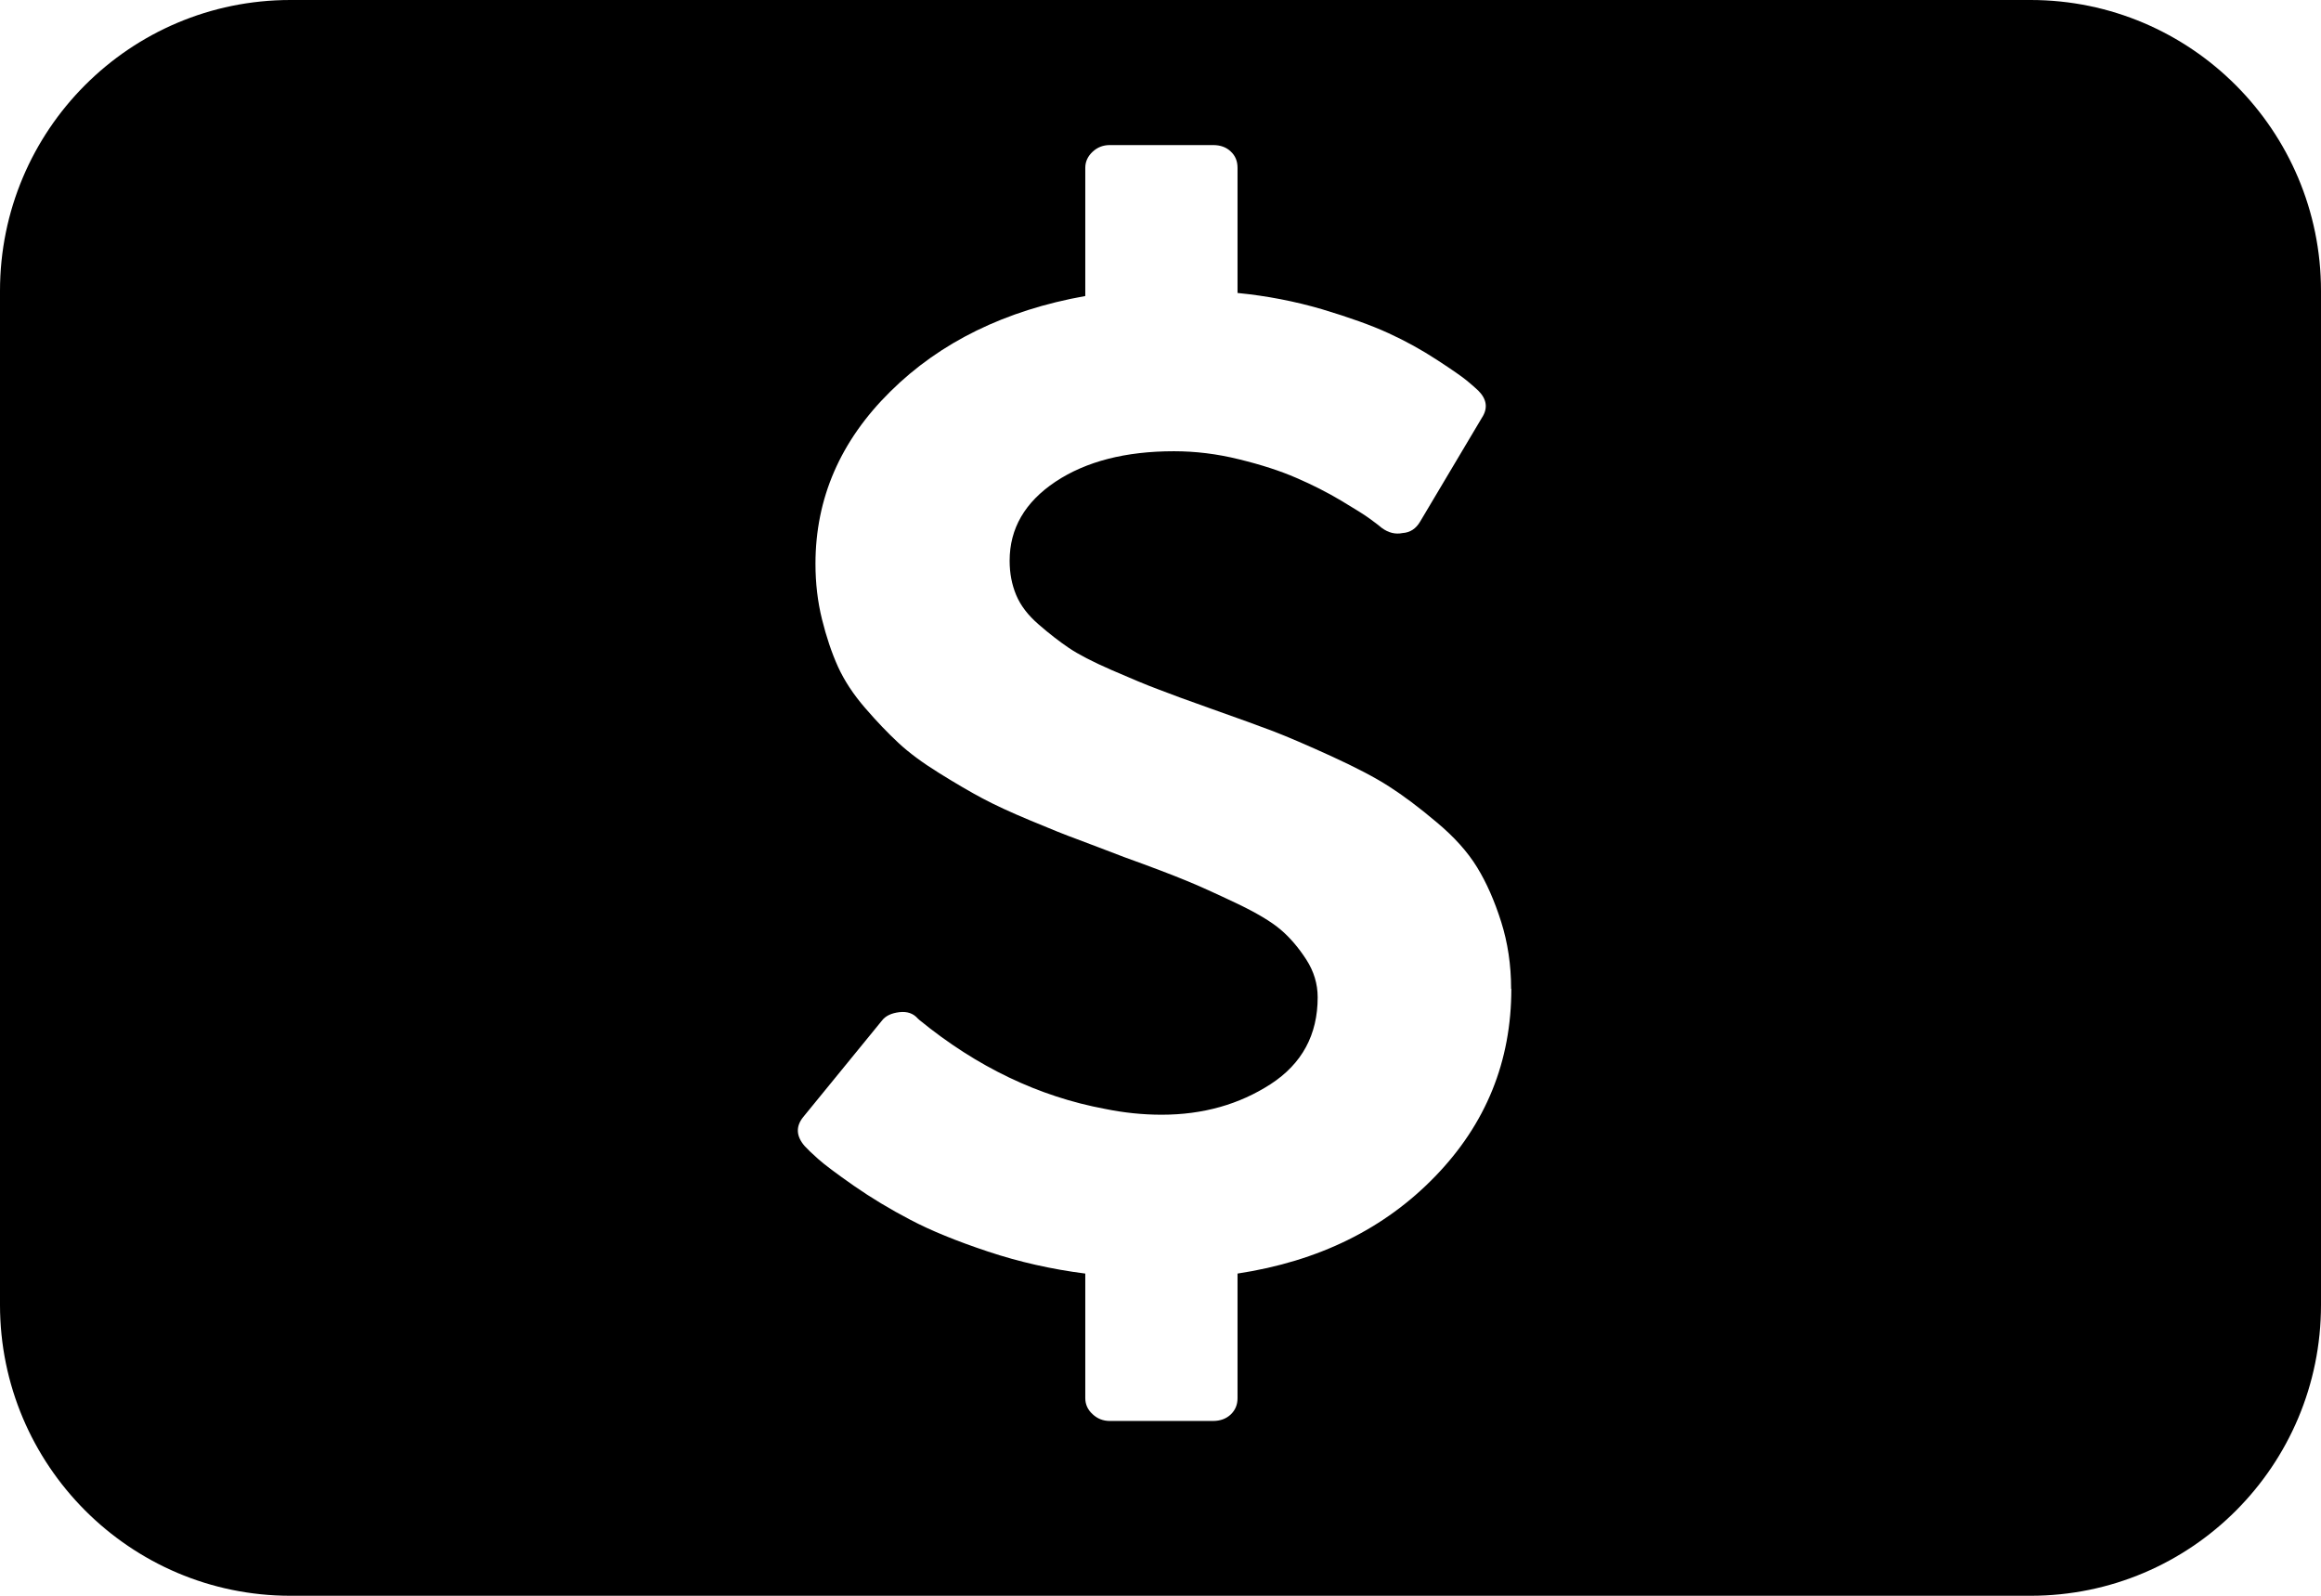
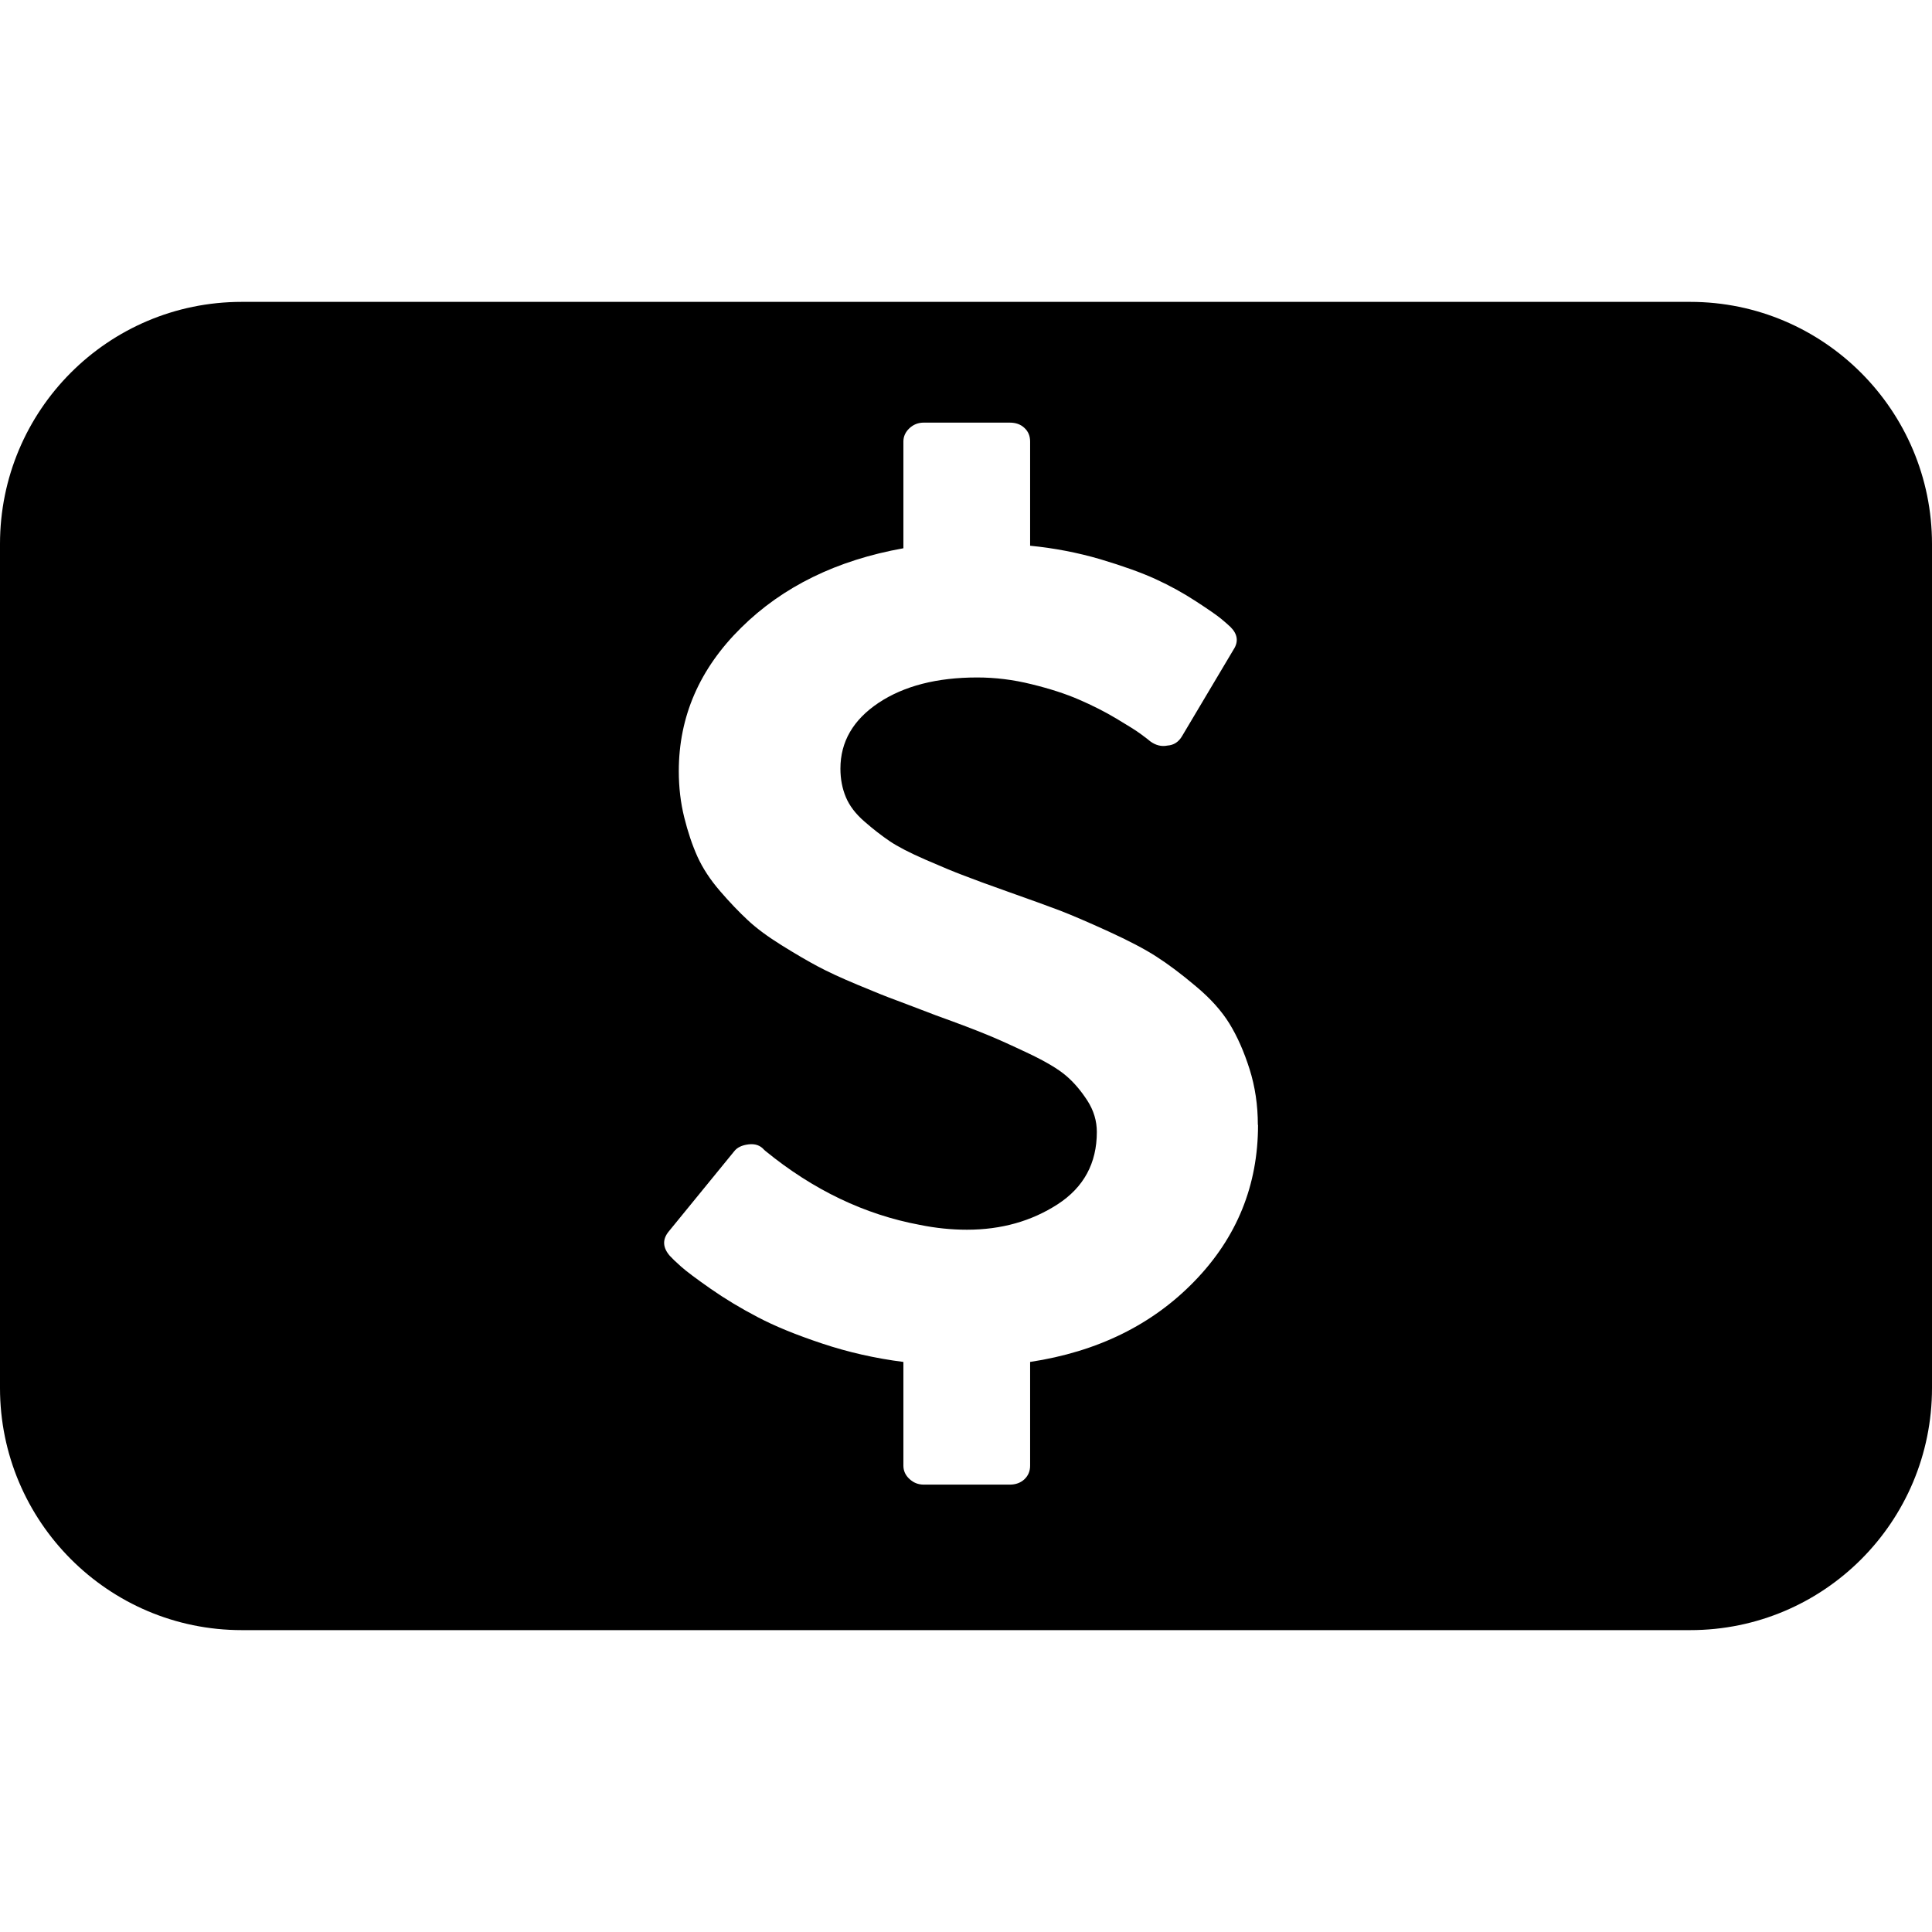
- <svg xmlns="http://www.w3.org/2000/svg" xmlns:xlink="http://www.w3.org/1999/xlink" viewBox="0 0 32 22">
+ <svg xmlns="http://www.w3.org/2000/svg" xmlns:xlink="http://www.w3.org/1999/xlink" viewBox="0 0 32 32">
  <defs>
-     <path d="M0 4.01C0 1.795 1.79 0 4.004 0h23.992C30.206 0 32 1.8 32 4.01v13.98c0 2.215-1.79 4.01-4.004 4.01H4.004C1.794 22 0 20.2 0 17.99V4.01zm20.834 9.622c0-.327-.046-.635-.137-.923-.092-.29-.202-.54-.332-.752-.13-.212-.316-.42-.56-.623-.24-.203-.46-.367-.652-.49-.193-.125-.46-.264-.796-.418-.337-.154-.604-.268-.8-.344-.198-.075-.482-.178-.855-.31-.33-.117-.576-.207-.737-.27-.162-.06-.375-.15-.638-.264-.264-.115-.46-.217-.59-.305-.13-.088-.27-.196-.417-.324-.147-.127-.25-.262-.31-.406-.06-.144-.09-.3-.09-.472 0-.445.21-.808.632-1.09.422-.28.966-.42 1.634-.42.295 0 .595.036.9.112.307.075.568.16.786.255.218.094.424.198.617.313.192.115.33.2.41.26.08.06.132.098.153.118.09.066.186.09.284.07.106-.007.186-.06.243-.157l.853-1.434c.085-.13.067-.256-.052-.374-.042-.04-.094-.085-.157-.137-.064-.053-.2-.148-.412-.286-.21-.137-.432-.26-.668-.368-.235-.108-.54-.217-.917-.33-.376-.11-.764-.185-1.164-.224V2.314c0-.092-.03-.167-.094-.226-.063-.06-.144-.088-.243-.088H15.3c-.09 0-.17.03-.237.093-.066.062-.1.136-.1.22v1.768c-1.103.197-2 .636-2.687 1.316-.69.68-1.033 1.473-1.033 2.376 0 .268.03.523.09.765s.133.46.22.653c.088.193.213.383.375.57.16.186.314.346.458.48.144.135.332.274.564.418.232.144.43.26.596.348.165.088.384.19.658.304.274.115.49.202.65.26.157.06.373.14.647.246.38.137.66.244.844.32.183.074.415.18.696.313.28.133.486.256.616.367.13.11.248.25.353.412.105.163.157.336.157.52 0 .517-.216.916-.648 1.197-.433.28-.934.422-1.503.422-.26 0-.52-.027-.78-.08-.913-.17-1.767-.578-2.56-1.226l-.022-.02c-.063-.072-.147-.1-.253-.088-.112.013-.193.052-.242.117L11.074 15.4c-.105.13-.098.264.02.4.036.04.098.1.186.178.087.078.25.2.49.368.24.167.5.324.78.47.28.148.637.294 1.07.438.432.144.88.245 1.343.304v1.718c0 .085.034.16.1.22.067.063.146.094.238.094h1.423c.1 0 .18-.03.243-.088.063-.06.095-.134.095-.226v-1.718c1.118-.17 2.026-.617 2.725-1.34.7-.723 1.05-1.585 1.05-2.586z" id="a" />
+     <path d="M0 9.01C0 6.795 1.79 5 4.004 5h23.992C30.206 5 32 6.8 32 9.01v13.98c0 2.215-1.79 4.01-4.004 4.01H4.004C1.794 27 0 25.2 0 22.99V9.01zm20.834 9.622c0-.327-.046-.635-.137-.923-.092-.29-.202-.54-.332-.752-.13-.212-.316-.42-.56-.623-.24-.203-.46-.367-.652-.49-.193-.125-.46-.264-.796-.418-.337-.154-.604-.268-.8-.344-.198-.075-.482-.178-.855-.31-.33-.117-.576-.207-.737-.27-.162-.06-.375-.15-.638-.264-.264-.115-.46-.217-.59-.305-.13-.088-.27-.196-.417-.324-.147-.127-.25-.262-.31-.406-.06-.144-.09-.3-.09-.472 0-.445.21-.808.632-1.09.422-.28.966-.42 1.634-.42.295 0 .595.036.9.112.307.075.568.16.786.255.218.094.424.198.617.313.192.115.33.2.41.26.08.06.132.098.153.118.09.066.186.09.284.07.106-.007.186-.06.243-.157l.853-1.434c.085-.13.067-.256-.052-.374-.042-.04-.094-.085-.157-.137-.064-.053-.2-.148-.412-.286-.21-.137-.432-.26-.668-.368-.235-.108-.54-.217-.917-.33-.376-.11-.764-.185-1.164-.224V7.314c0-.092-.03-.167-.094-.226-.063-.06-.144-.088-.243-.088H15.3c-.09 0-.17.03-.237.093-.066.062-.1.136-.1.22v1.768c-1.103.197-2 .636-2.687 1.316-.69.68-1.033 1.473-1.033 2.376 0 .268.03.523.09.765s.133.46.22.653c.088.193.213.383.375.57.16.186.314.346.458.48.144.135.332.274.564.418.232.144.43.26.596.348.165.088.384.19.658.304.274.115.49.202.65.26.157.06.373.14.647.246.38.137.66.244.844.32.183.074.415.18.696.313.28.133.486.256.616.367.13.11.248.25.353.412.105.163.157.336.157.52 0 .517-.216.916-.648 1.197-.433.28-.934.422-1.503.422-.26 0-.52-.027-.78-.08-.913-.17-1.767-.578-2.56-1.226l-.022-.02c-.063-.072-.147-.1-.253-.088-.112.013-.193.052-.242.117L11.074 20.4c-.105.13-.098.264.02.4.036.04.098.1.186.178.087.078.25.2.49.368.24.167.5.324.78.47.28.148.637.294 1.07.438.432.144.88.245 1.343.304v1.718c0 .085.034.16.1.22.067.063.146.094.238.094h1.423c.1 0 .18-.03.243-.088.063-.06.095-.134.095-.226v-1.718c1.118-.17 2.026-.617 2.725-1.34.7-.723 1.05-1.585 1.05-2.586z" id="a" />
  </defs>
  <use fill="#000" xlink:href="#a" fill-rule="evenodd" />
</svg>
